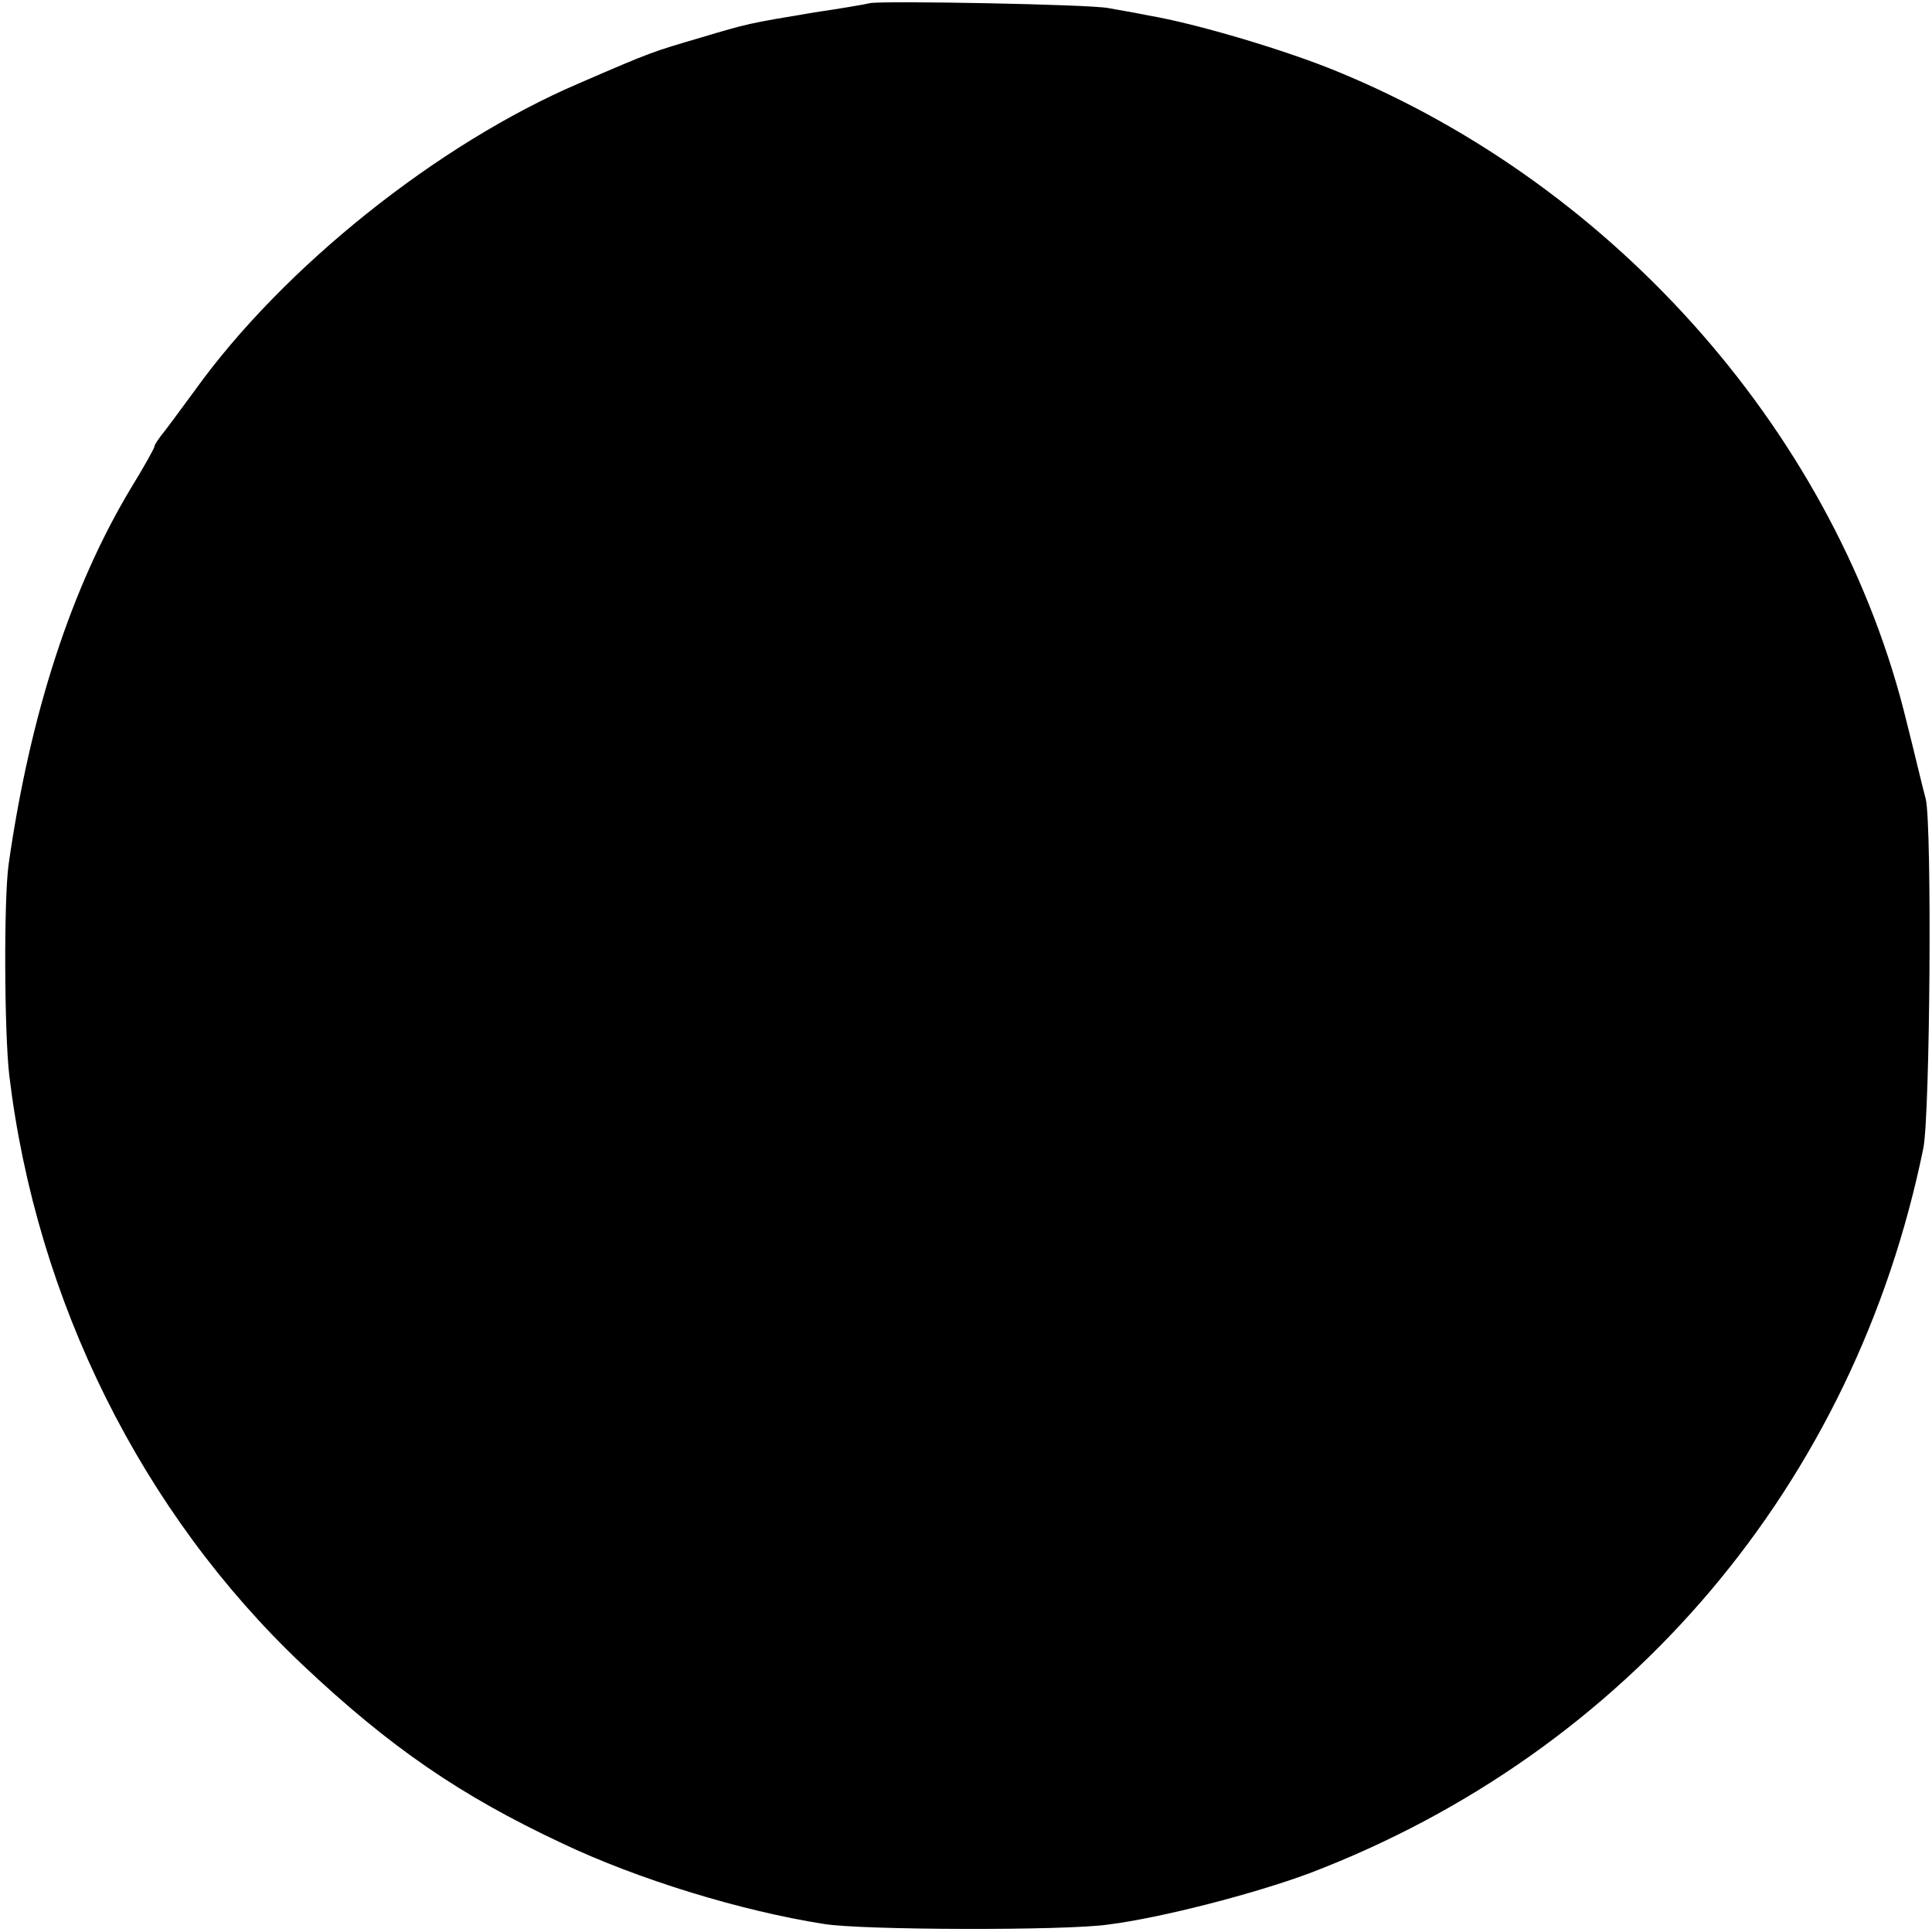
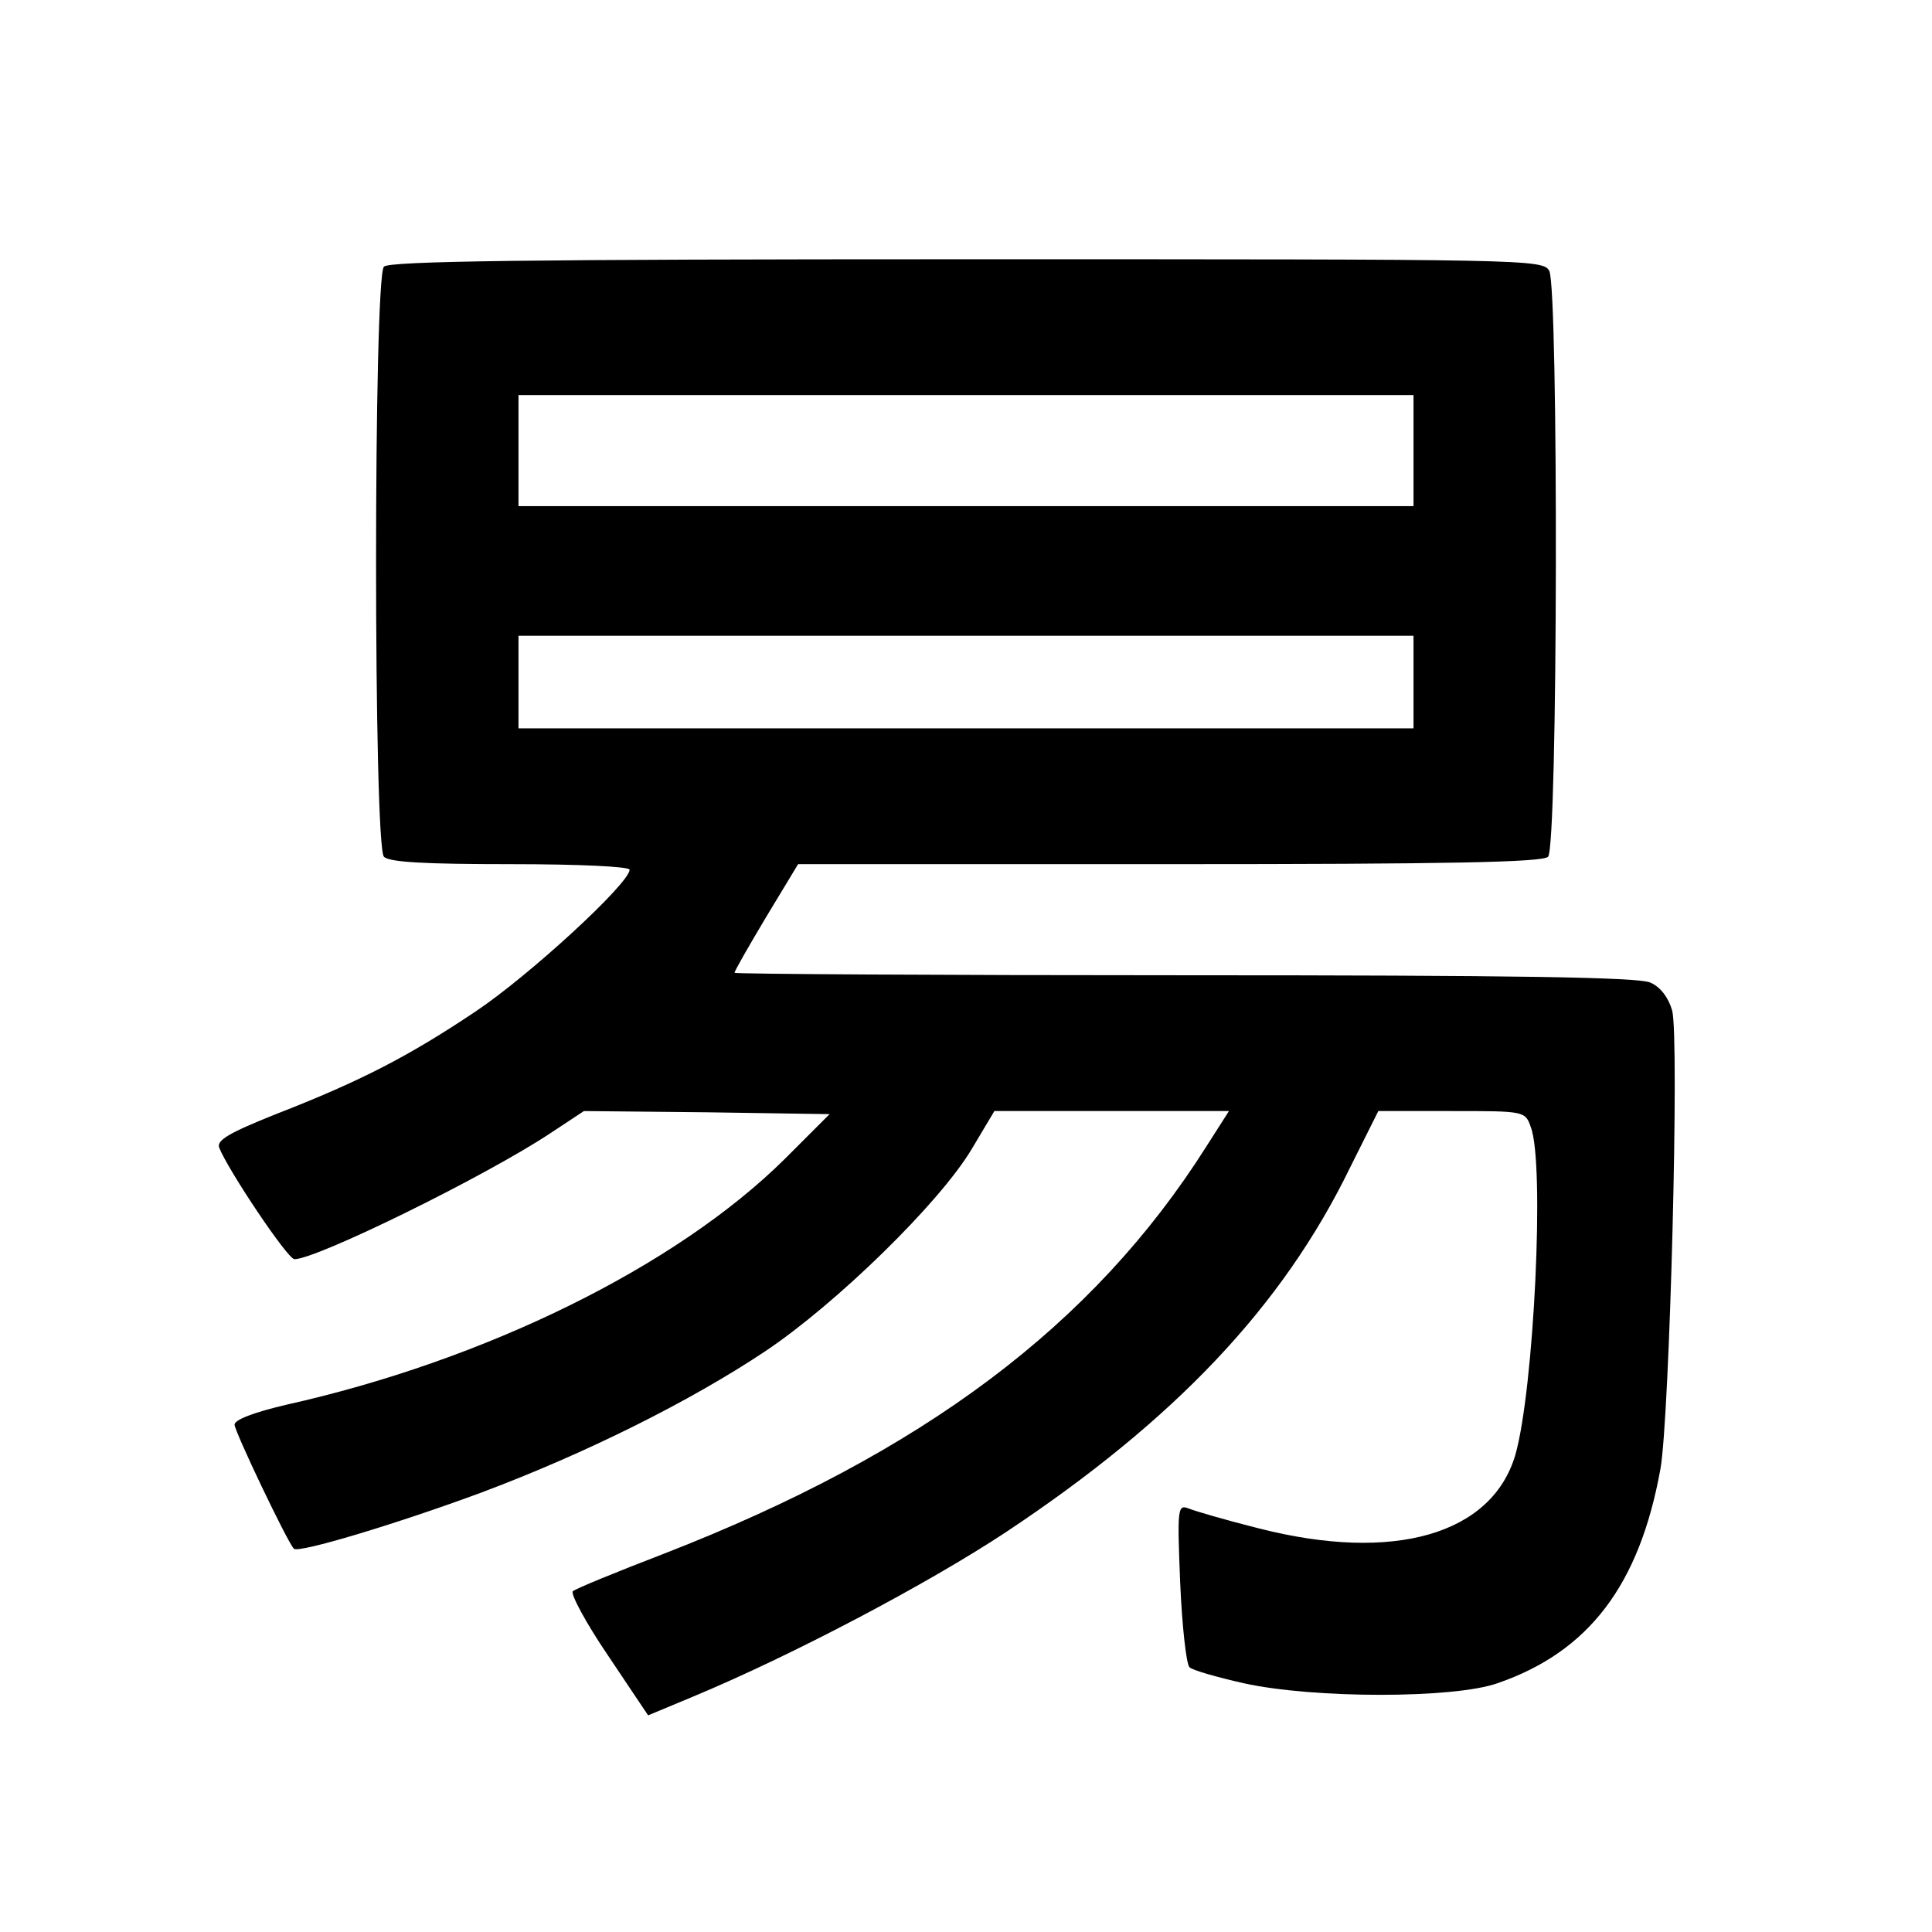
<svg xmlns="http://www.w3.org/2000/svg" version="1.0" width="313pt" height="313pt" viewBox="0 0 313 313" preserveAspectRatio="xMidYMid meet">
  <g transform="translate(0,313) scale(0.1,-0.1)" fill="#000000" stroke="none">
-     <path d="M1410 3125 c-8 -2 -49 -9 -90 -15 -108 -18 -108 -18 -185 -41 -78 -23 -77 -22 -197 -74 -229 -98 -479 -298 -622 -497 -25 -34 -50 -68 -56 -75 -5 -7 -10 -14 -10 -17 0 -2 -17 -33 -38 -67 -96 -160 -163 -364 -198 -609 -8 -57 -7 -273 1 -342 44 -366 215 -709 475 -955 142 -134 256 -212 420 -289 124 -59 291 -110 425 -131 60 -10 390 -11 460 -1 87 11 237 50 326 83 517 197 884 631 995 1175 11 56 14 521 4 565 -6 22 -19 78 -31 125 -111 459 -467 867 -922 1054 -82 34 -229 78 -307 91 -19 4 -48 9 -65 12 -32 6 -360 12 -385 8z" />
+     <path d="M622 2698 c-17 -17 -17 -939 0 -956 9 -9 68 -12 205 -12 113 0 193 -4 193 -9 0 -22 -163 -172 -250 -230 -109 -73 -187 -113 -323 -166 -75 -30 -96 -42 -92 -54 14 -36 111 -181 122 -181 36 0 311 135 416 205 l53 35 199 -2 199 -3 -73 -73 c-176 -174 -485 -326 -808 -398 -51 -12 -83 -24 -83 -32 0 -11 85 -189 96 -201 7 -8 169 41 304 91 168 63 337 147 460 229 115 77 282 240 334 327 l37 62 190 0 190 0 -37 -58 c-183 -289 -459 -496 -878 -659 -78 -30 -144 -57 -148 -61 -4 -4 21 -51 57 -104 l65 -97 72 30 c161 67 381 183 508 267 274 182 448 366 557 590 l46 92 119 0 c118 0 119 0 128 -26 23 -59 5 -426 -25 -531 -38 -129 -197 -175 -416 -119 -52 13 -103 28 -113 32 -18 7 -19 2 -14 -120 3 -71 10 -132 15 -137 5 -5 44 -16 88 -26 113 -25 340 -25 411 0 148 51 230 159 264 347 15 83 31 700 19 743 -6 21 -19 38 -35 45 -18 9 -223 12 -754 12 -402 0 -730 2 -730 4 0 3 23 43 51 90 l52 86 601 0 c455 0 605 3 614 12 16 16 17 919 2 949 -10 19 -32 19 -943 19 -712 0 -936 -3 -945 -12z m1668 -298 l0 -90 -725 0 -725 0 0 90 0 90 725 0 725 0 0 -90z m0 -375 l0 -75 -725 0 -725 0 0 75 0 75 725 0 725 0 0 -75z" />
  </g>
</svg>
